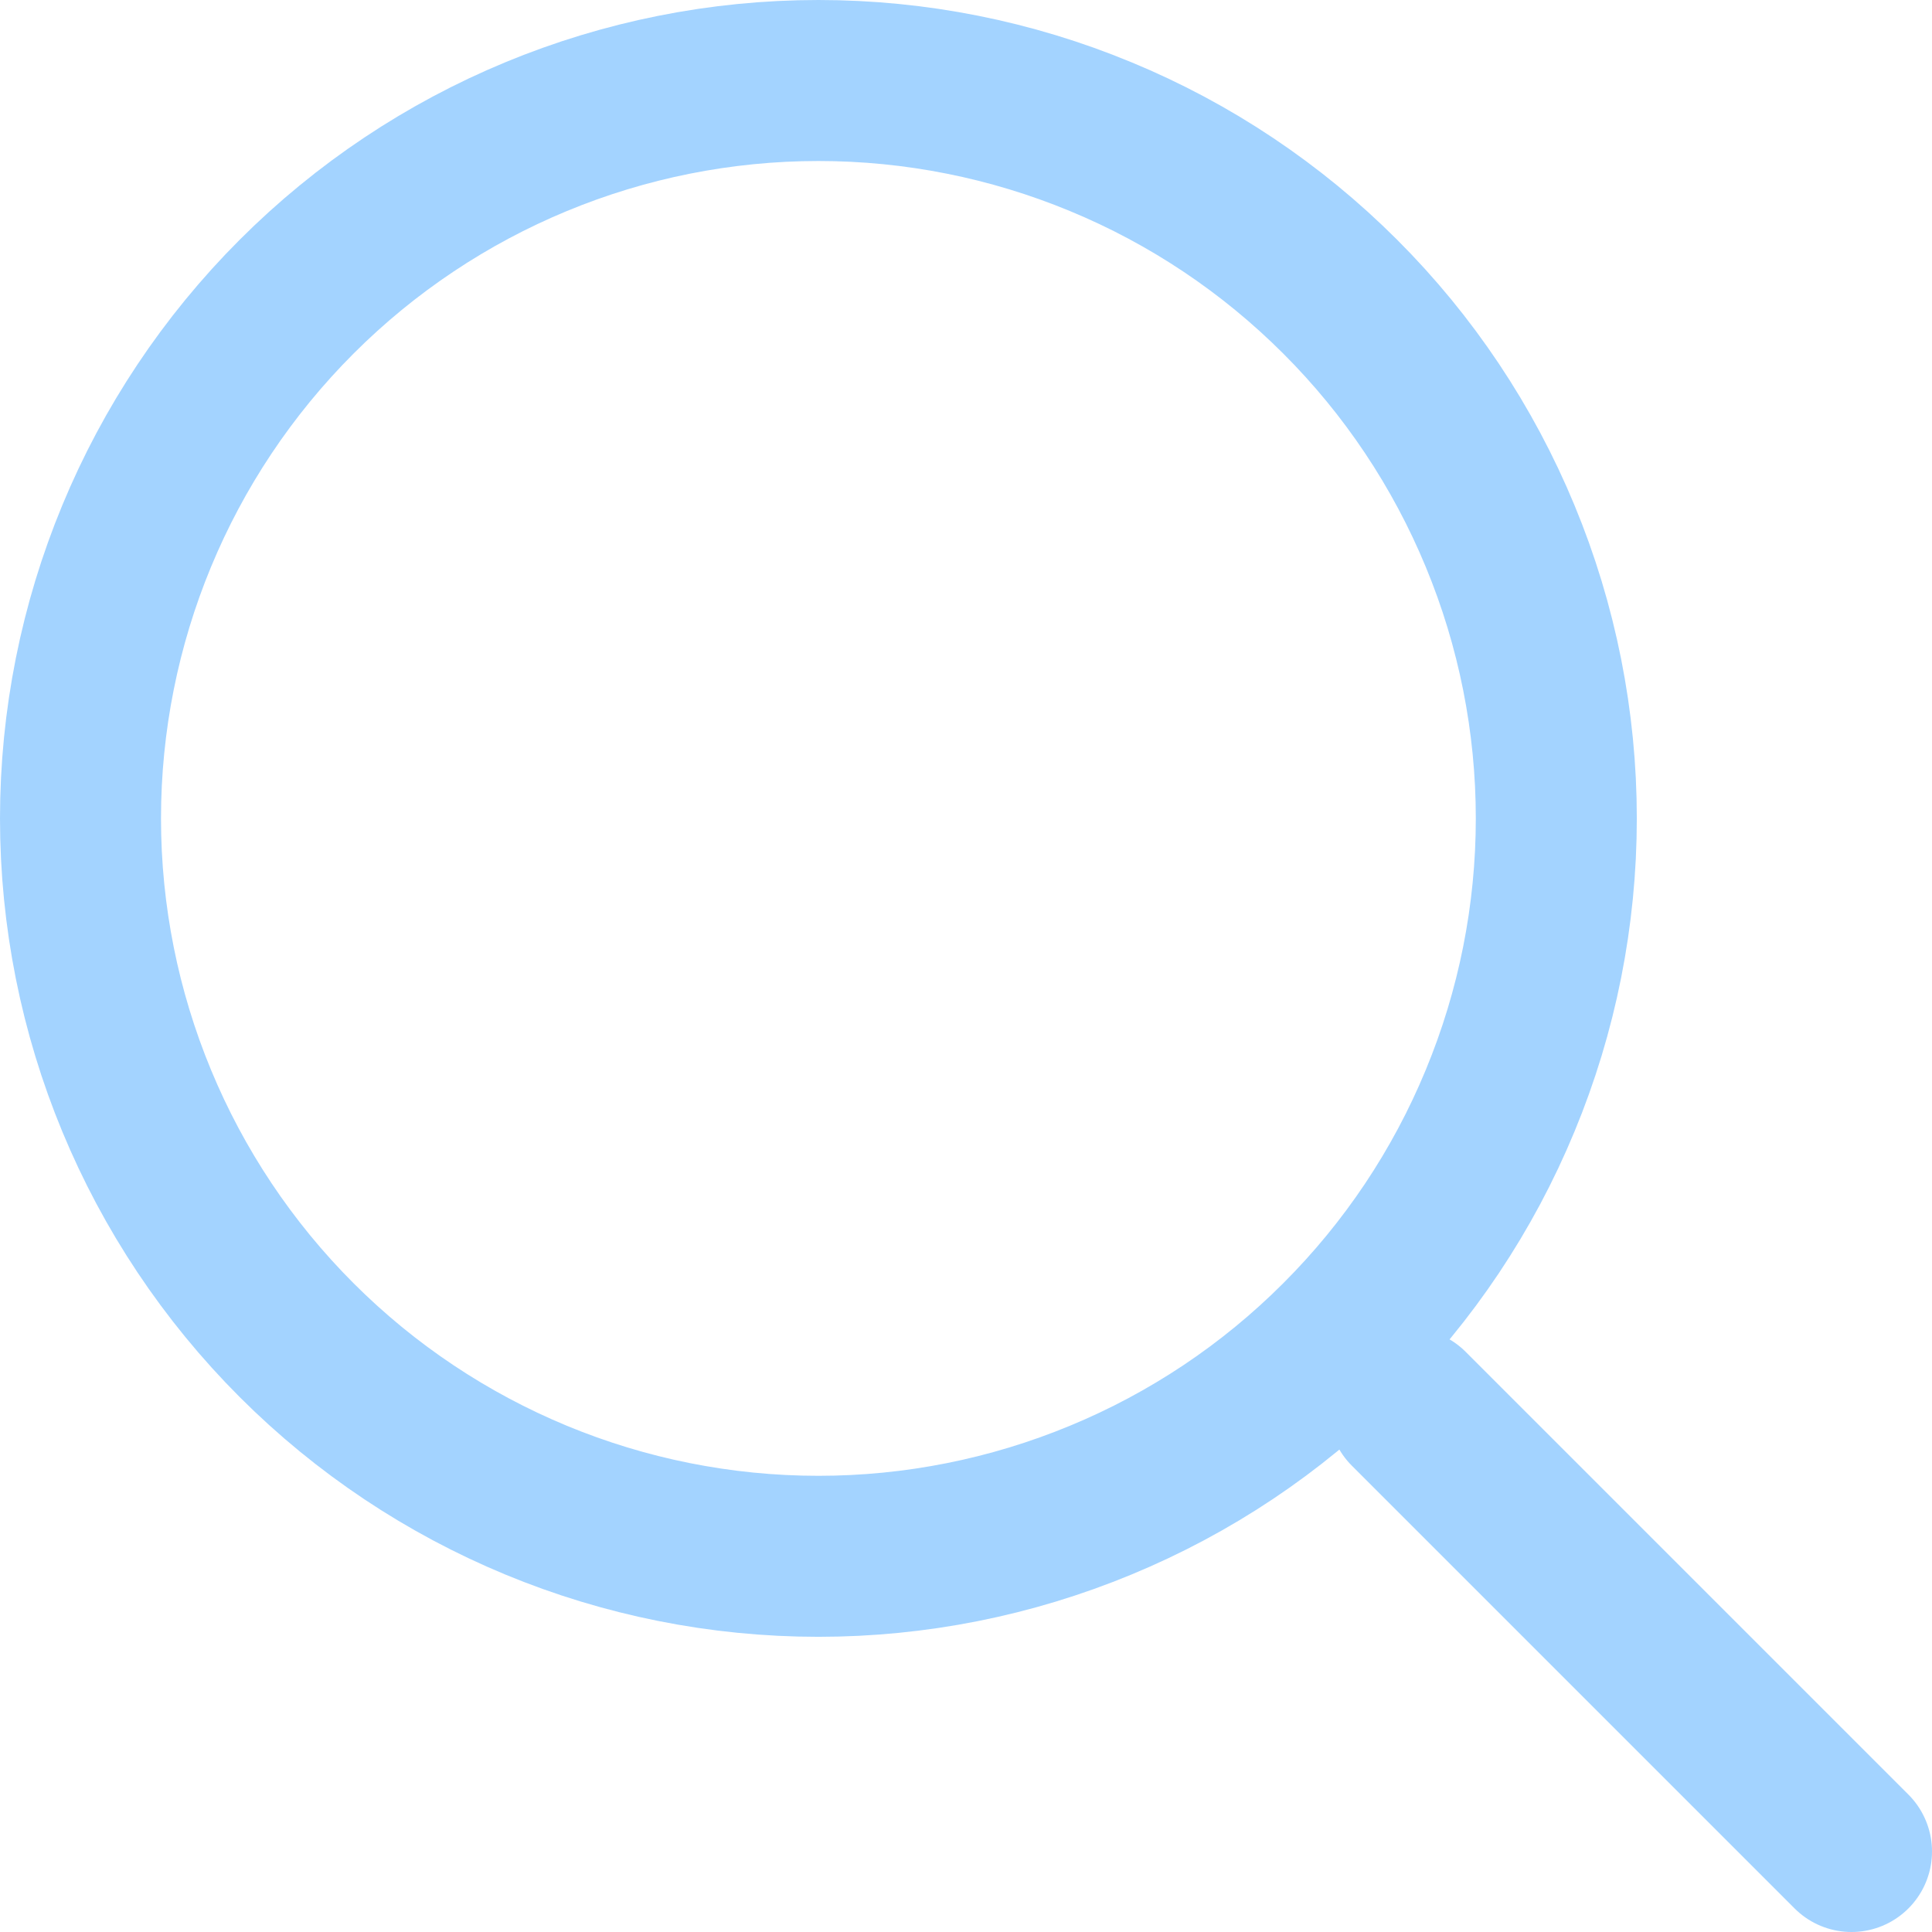
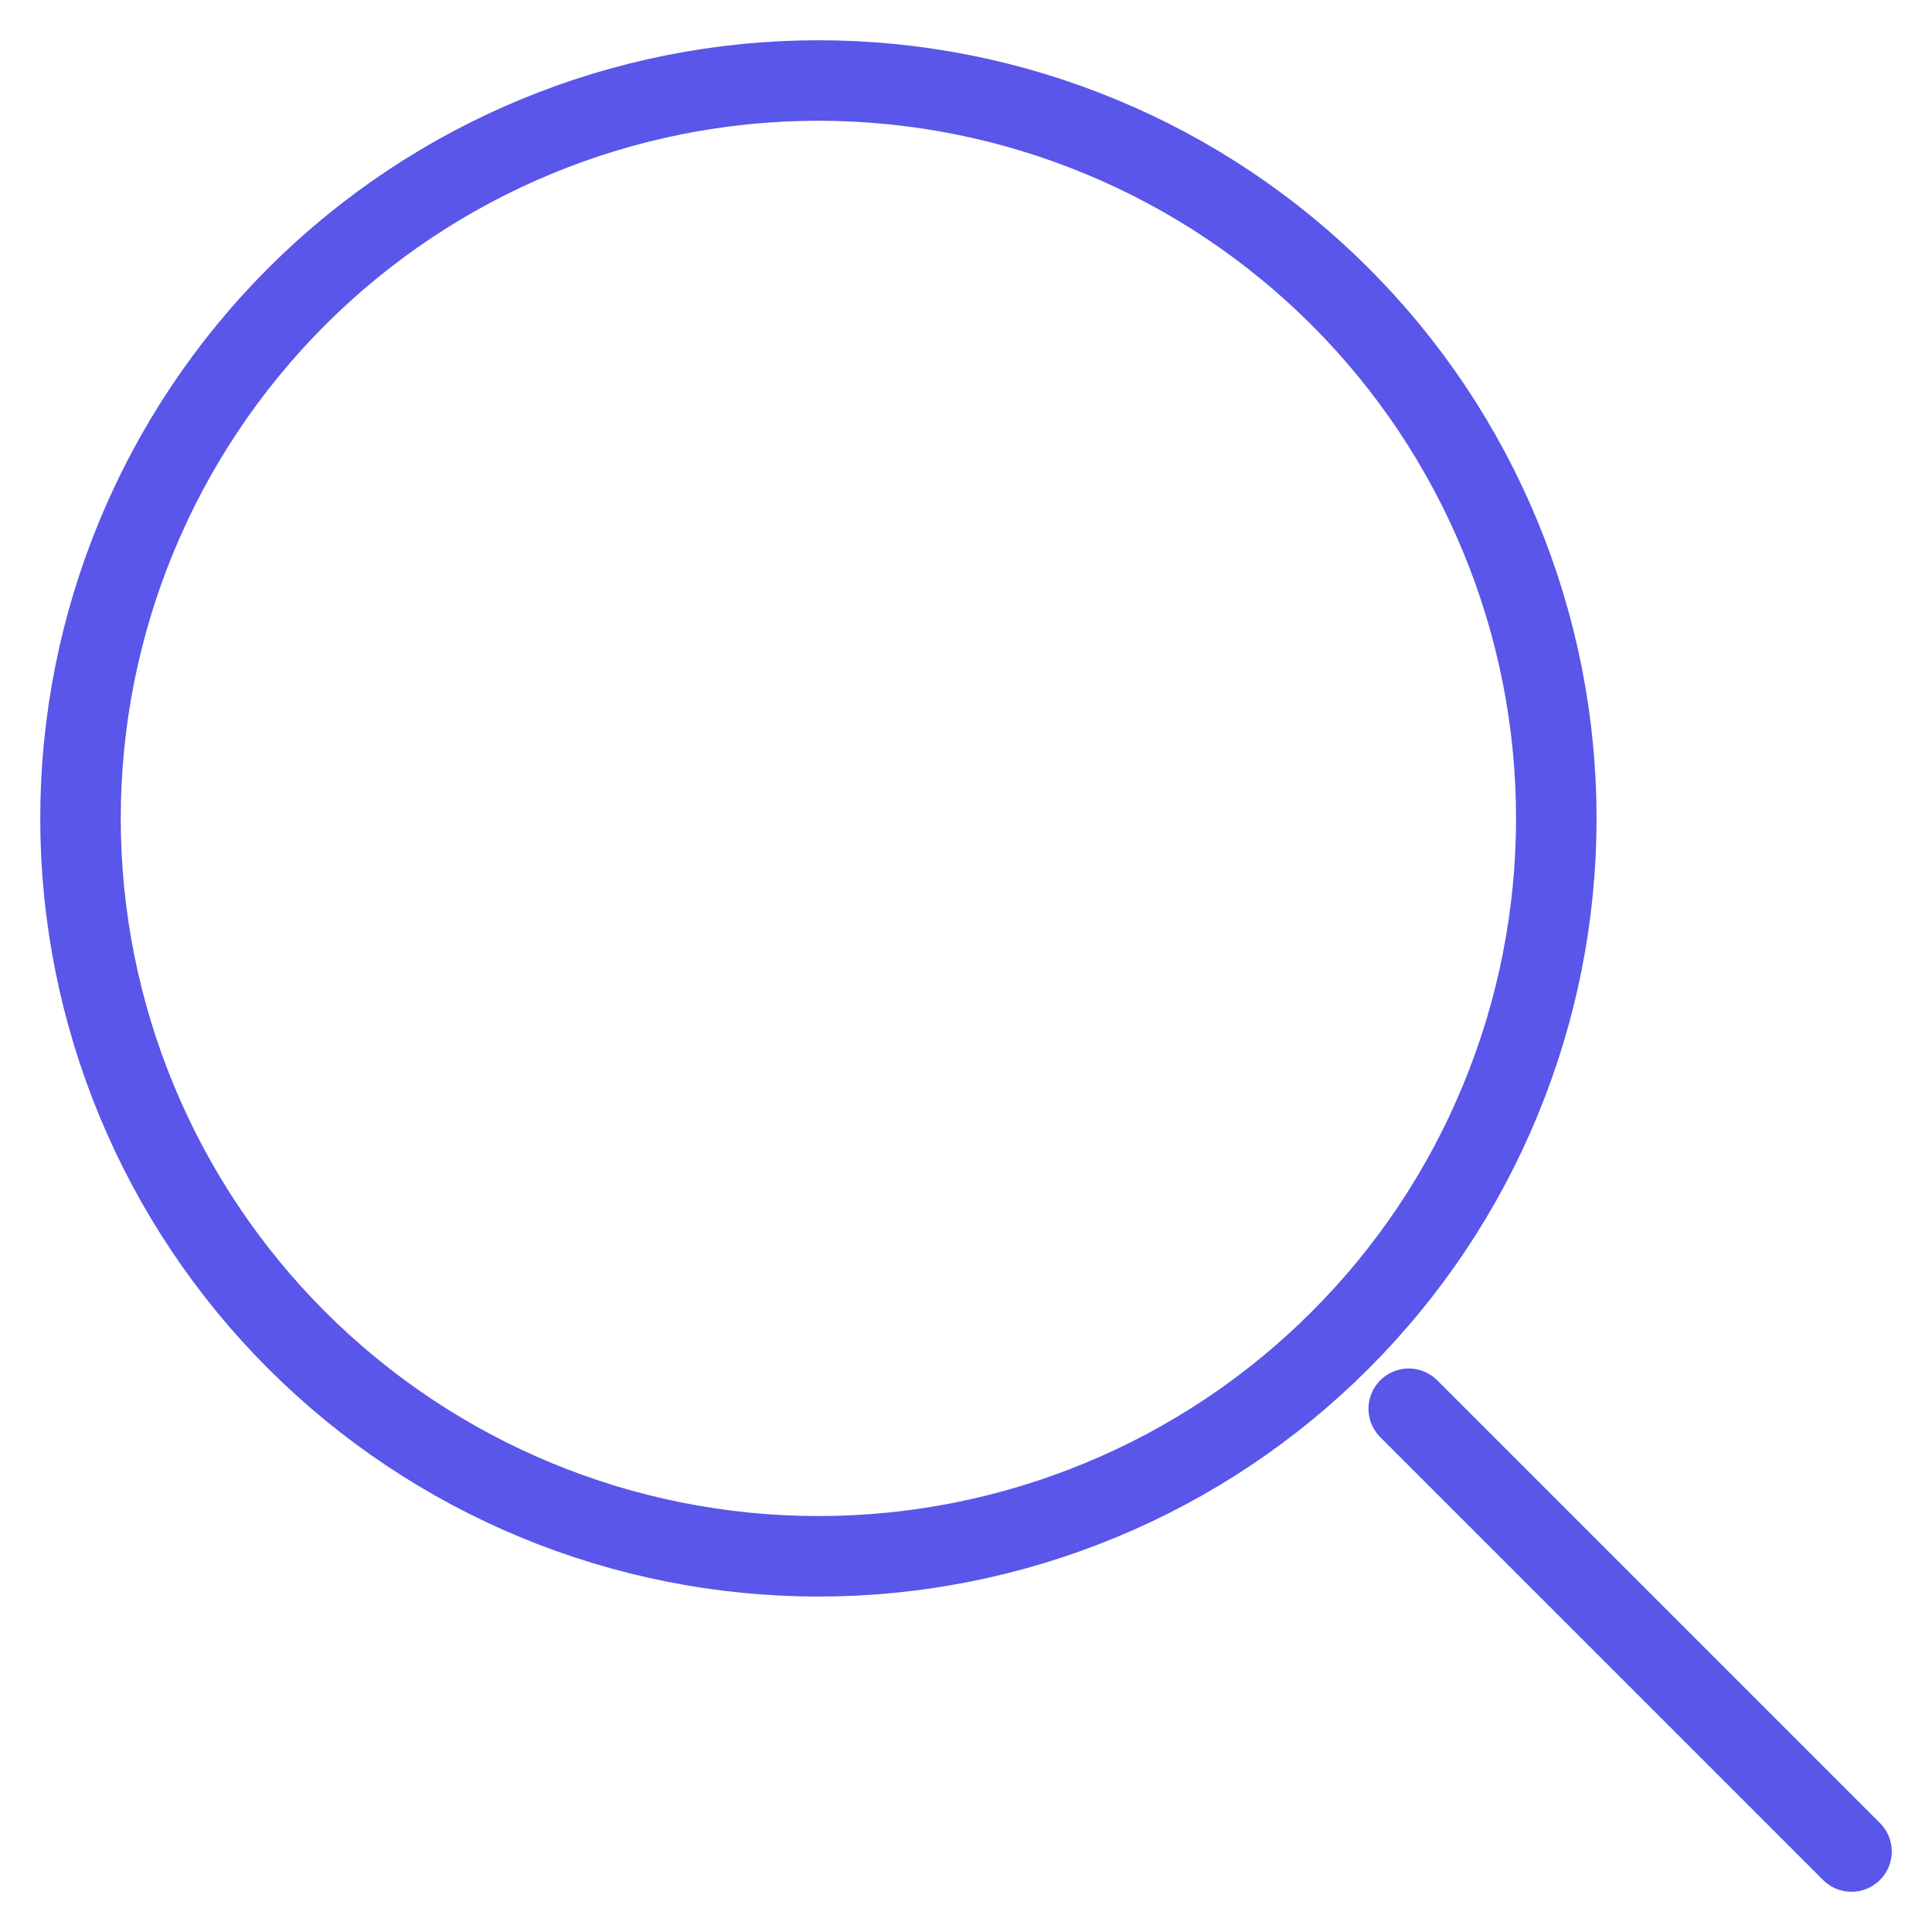
<svg xmlns="http://www.w3.org/2000/svg" width="24" height="24" viewBox="0 0 24 24" fill="none">
-   <path id="Vector" d="M23 23L17.5 17.5M10.167 19.333C11.37 19.333 12.562 19.096 13.674 18.635C14.787 18.175 15.797 17.5 16.648 16.648C17.5 15.797 18.175 14.787 18.635 13.674C19.096 12.562 19.333 11.37 19.333 10.167C19.333 8.963 19.096 7.771 18.635 6.659C18.175 5.547 17.5 4.536 16.648 3.685C15.797 2.834 14.787 2.158 13.674 1.698C12.562 1.237 11.37 1 10.167 1C7.735 1 5.404 1.966 3.685 3.685C1.966 5.404 1 7.735 1 10.167C1 12.598 1.966 14.929 3.685 16.648C5.404 18.367 7.735 19.333 10.167 19.333Z" stroke="#A3D3FF" stroke-width="2" stroke-linecap="round" />
+   <path d="M23 23L17.5 17.5M10.167 19.333C11.37 19.333 12.562 19.096 13.674 18.635C14.787 18.175 15.797 17.5 16.648 16.648C17.5 15.797 18.175 14.787 18.635 13.674C19.096 12.562 19.333 11.37 19.333 10.167C19.333 8.963 19.096 7.771 18.635 6.659C18.175 5.547 17.5 4.536 16.648 3.685C15.797 2.834 14.787 2.158 13.674 1.698C12.562 1.237 11.37 1 10.167 1C7.735 1 5.404 1.966 3.685 3.685C1.966 5.404 1 7.735 1 10.167C1 12.598 1.966 14.929 3.685 16.648C5.404 18.367 7.735 19.333 10.167 19.333Z" stroke="#5956E9" stroke-linecap="round" />
</svg>
